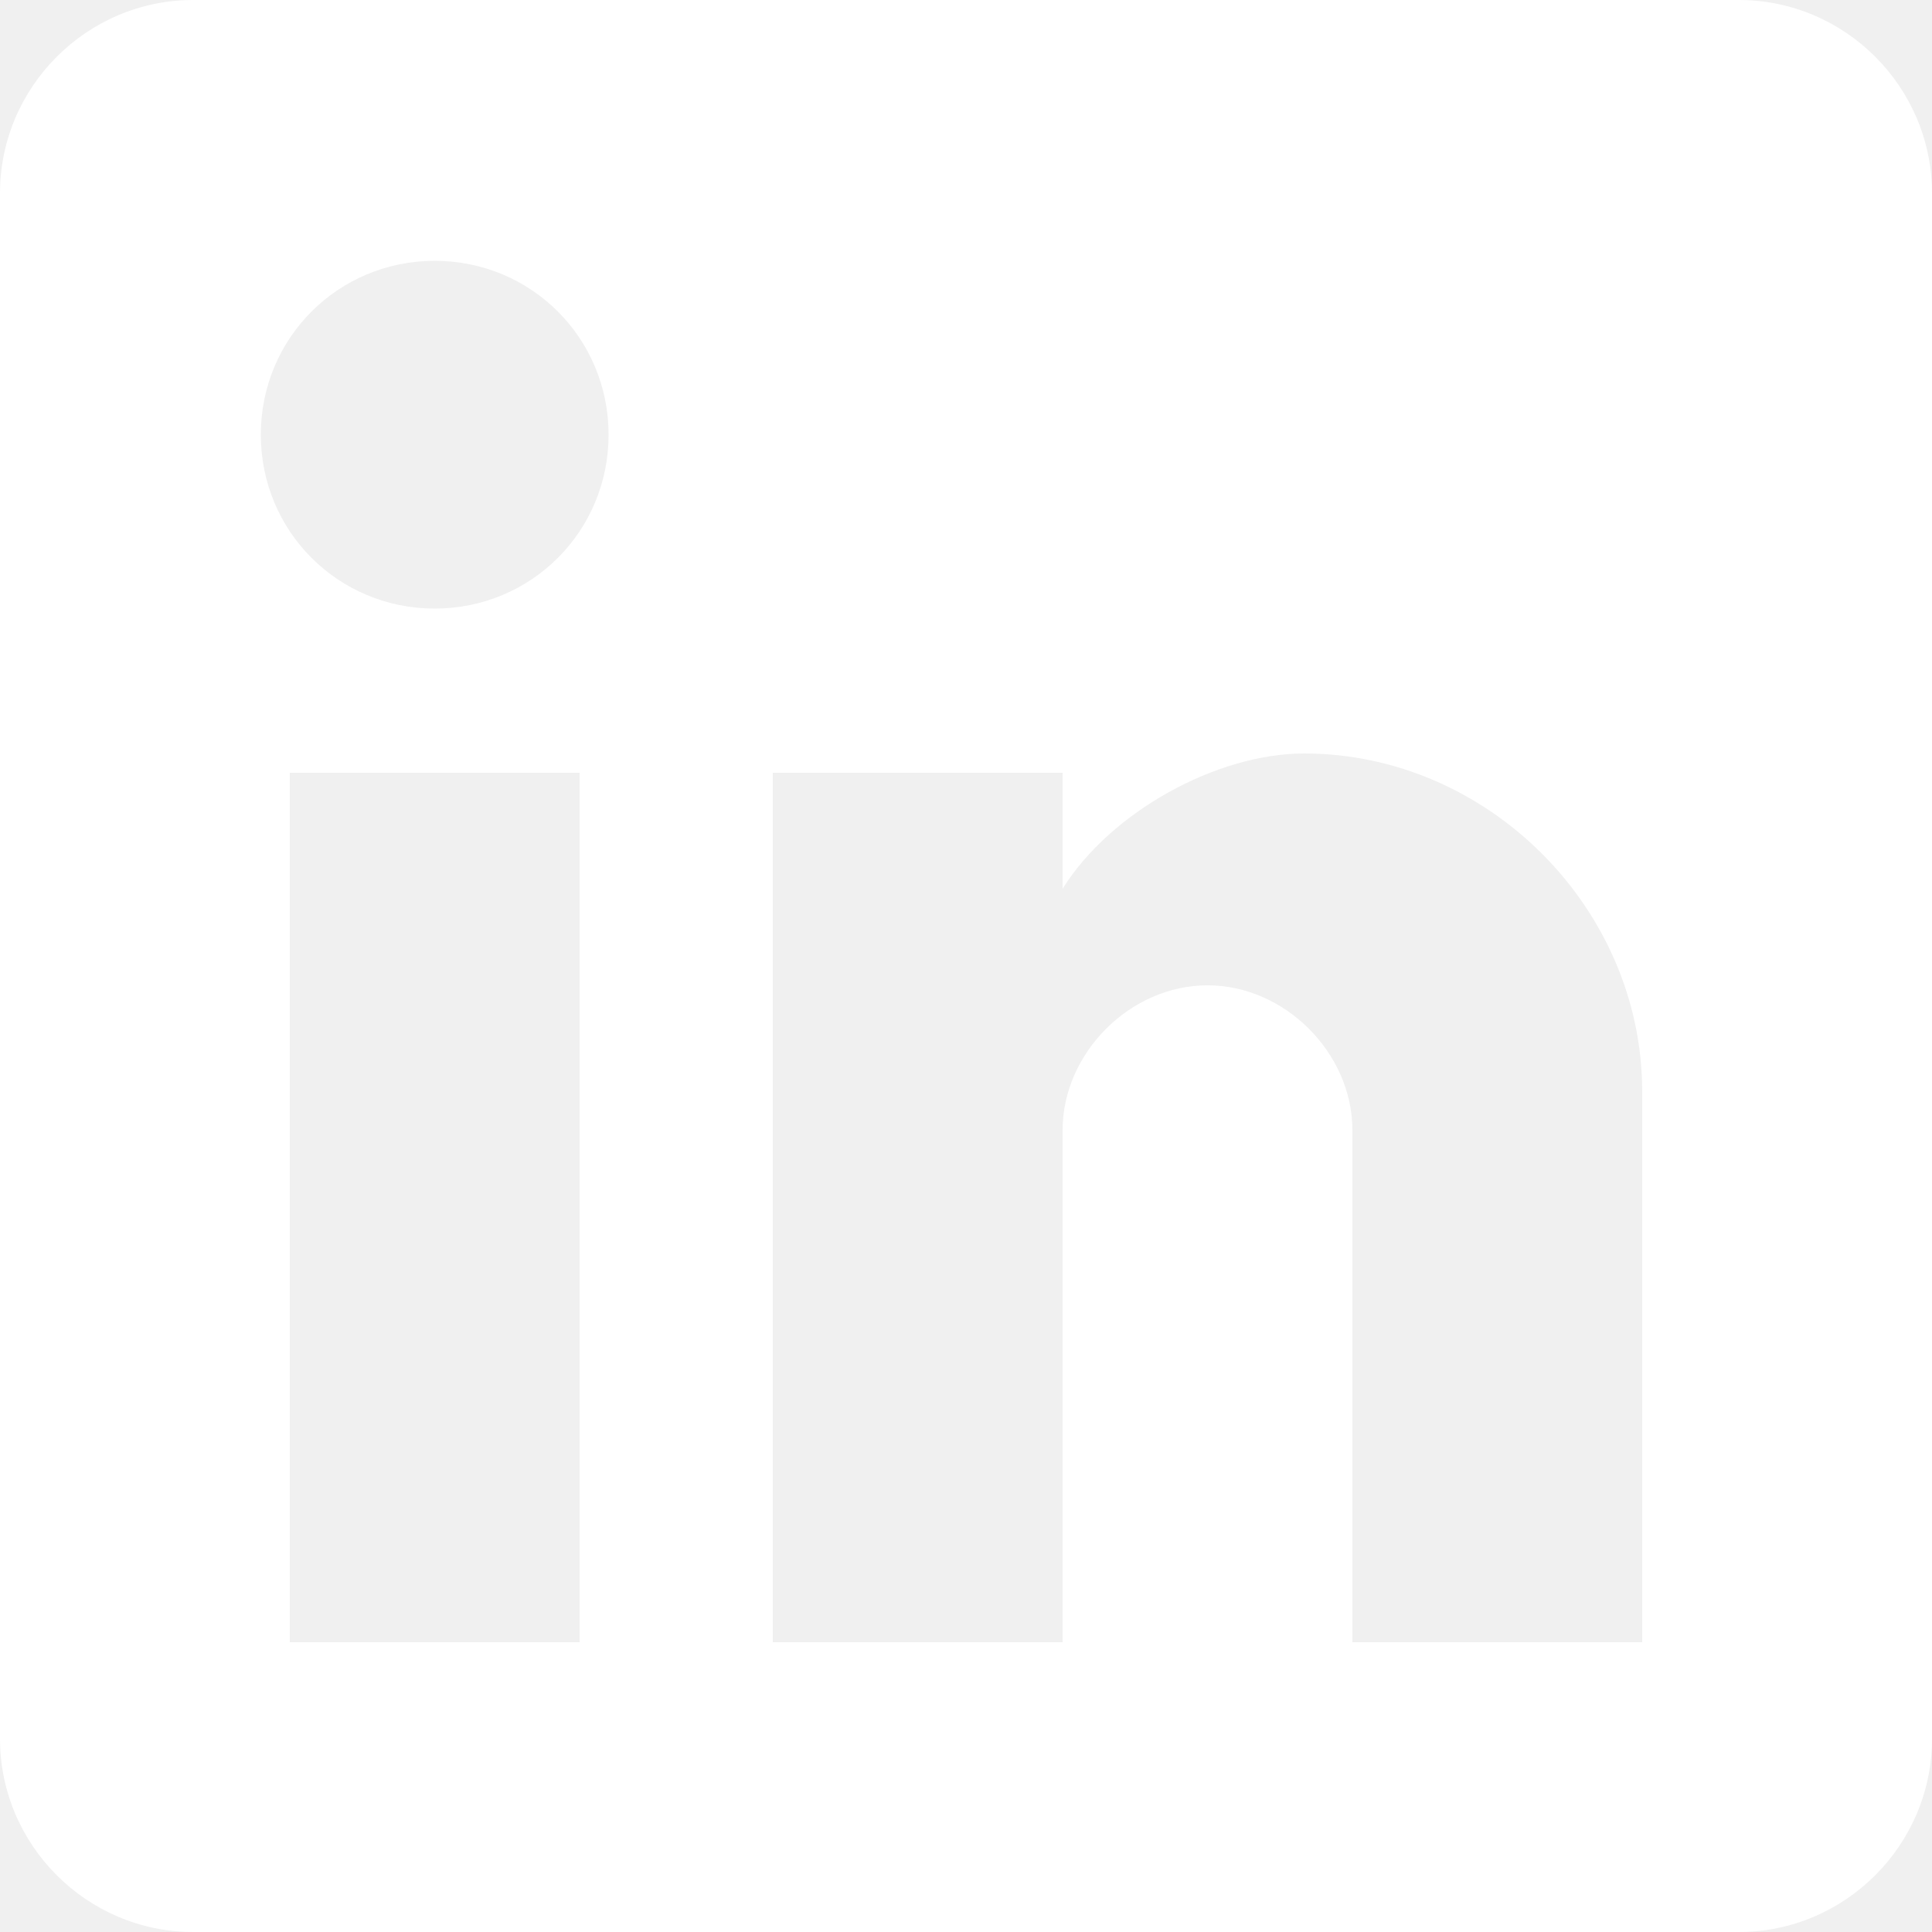
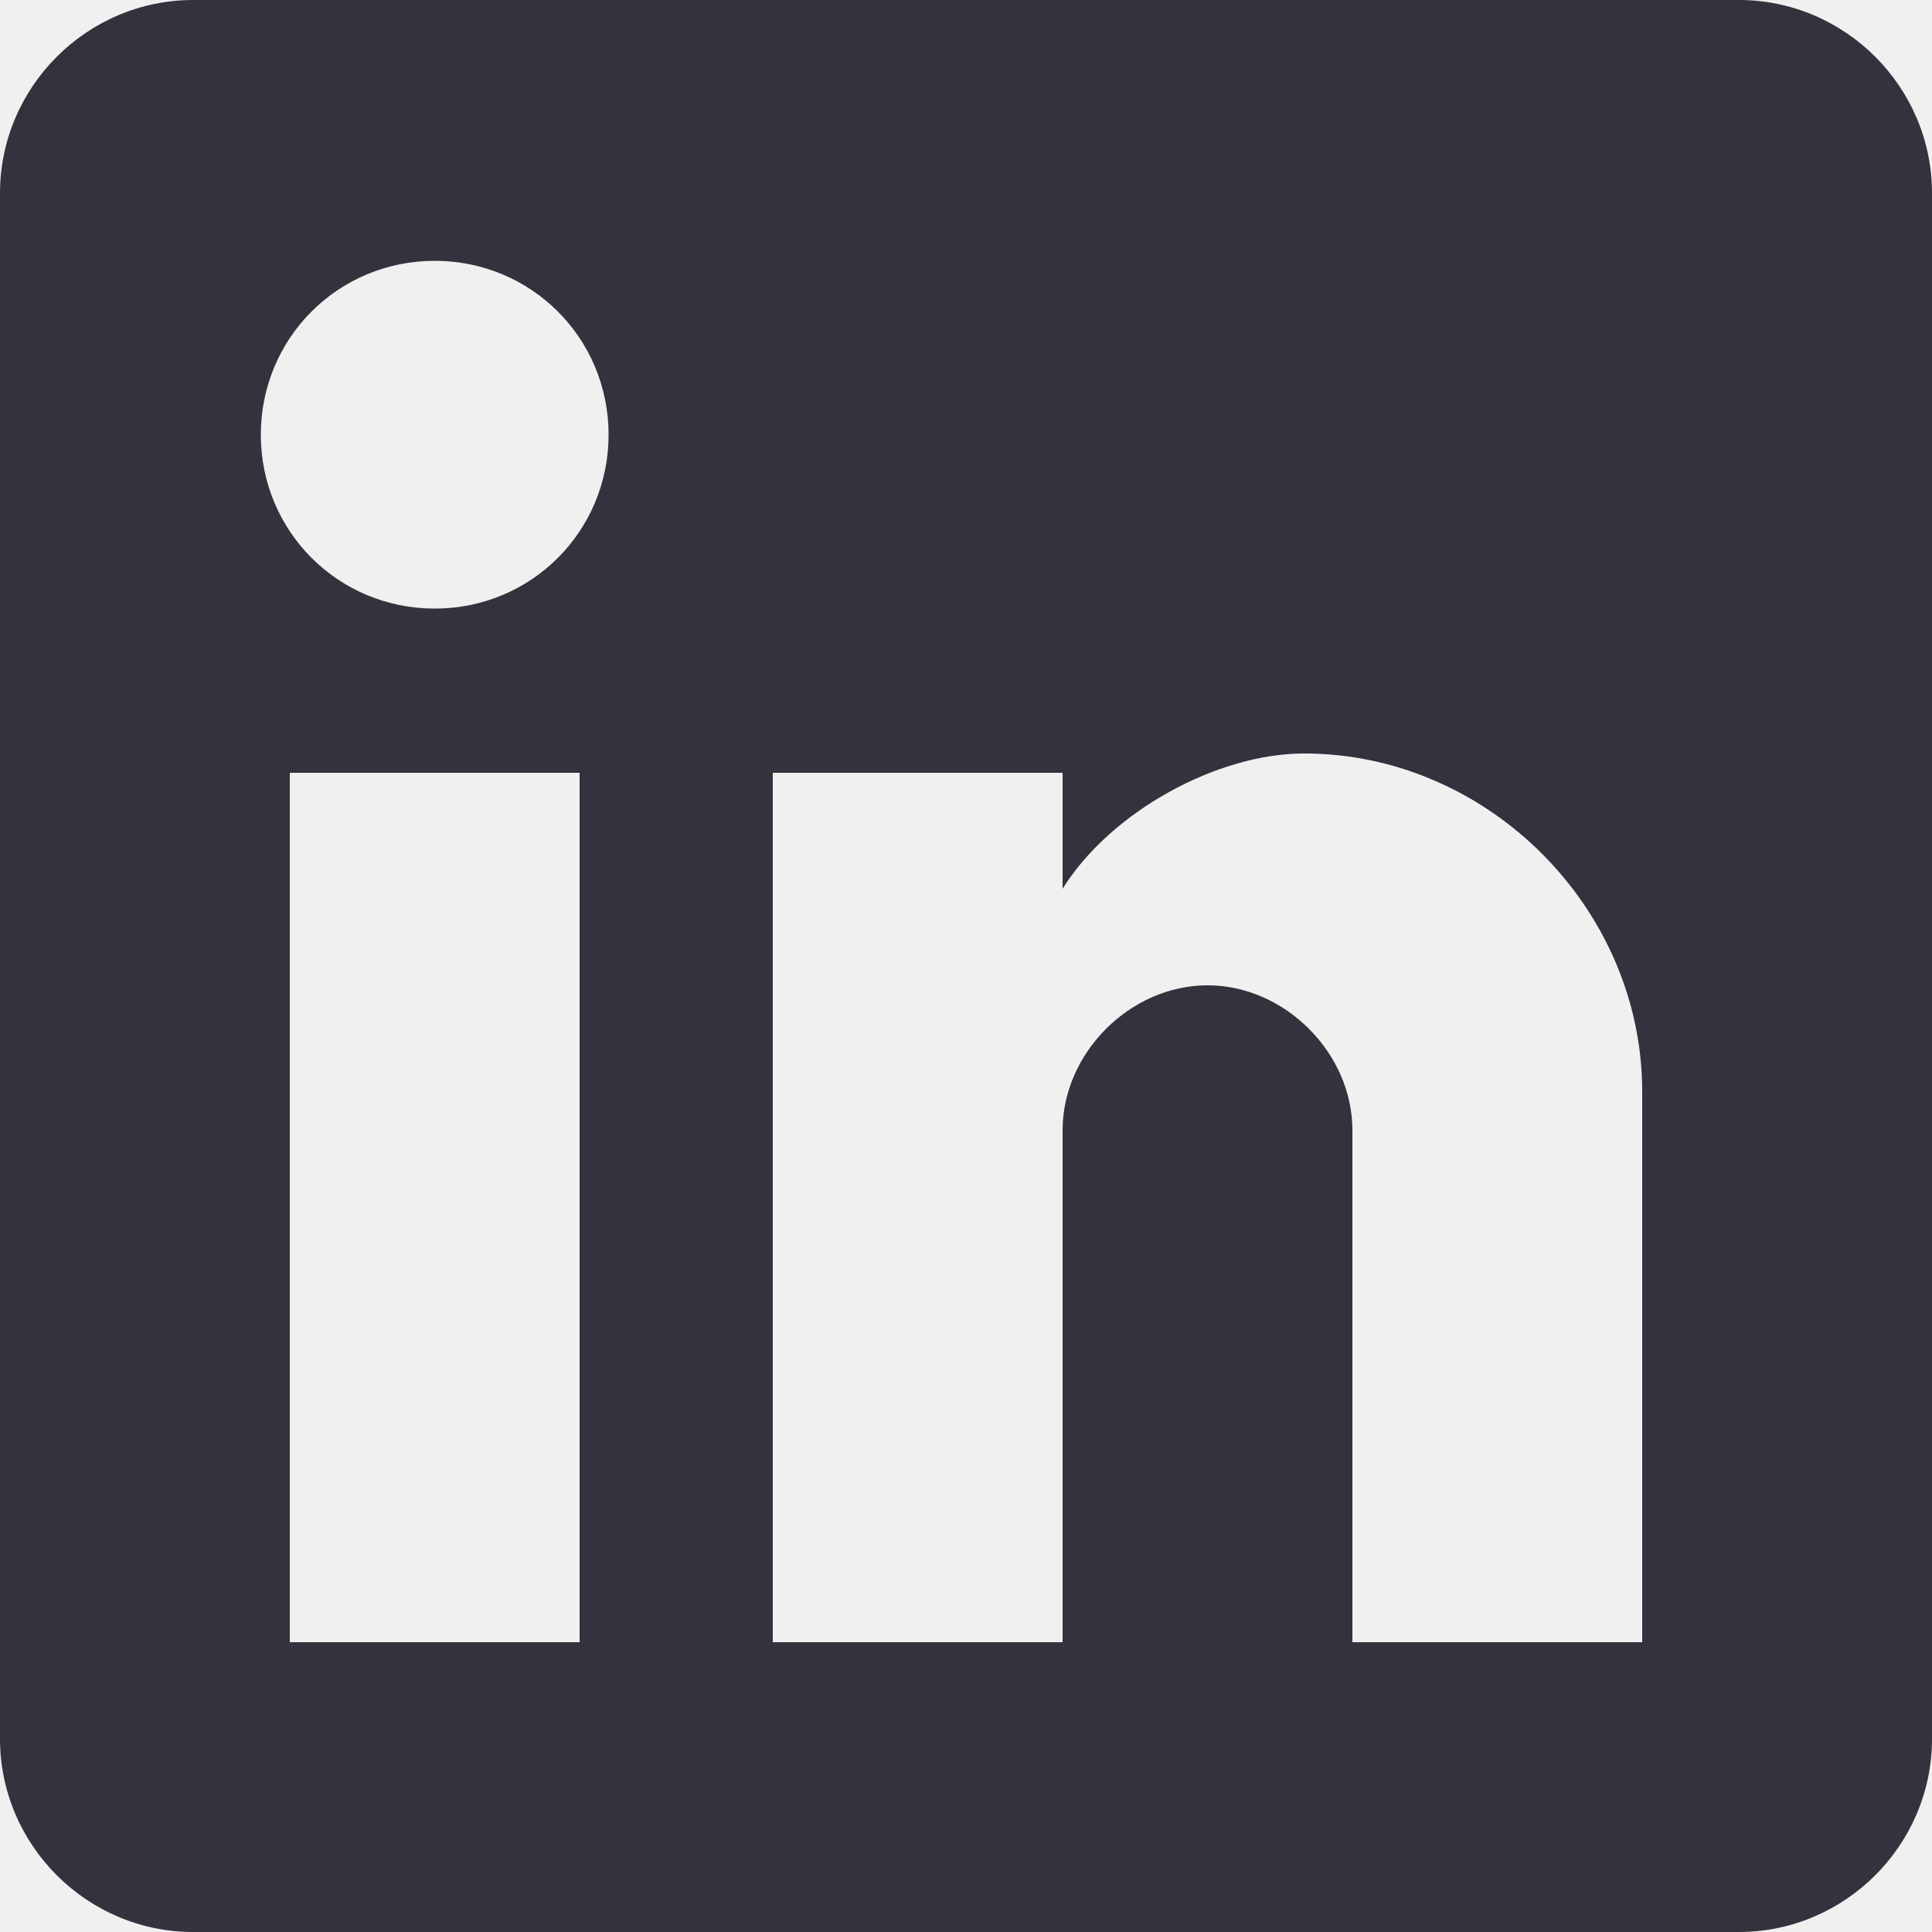
<svg xmlns="http://www.w3.org/2000/svg" width="24" height="24">
-   <path fill="#FFF" d="M21.6 0H2.4C1.08 0 0 1.08 0 2.4v19.2C0 22.92 1.08 24 2.4 24h19.2c1.32 0 2.4-1.08 2.4-2.4V2.4C24 1.08 22.92 0 21.6 0zM7.2 20.4H3.6V9.6h3.6v10.8zM5.4 7.56c-1.2 0-2.16-.96-2.16-2.16 0-1.2.96-2.16 2.16-2.16 1.2 0 2.16.96 2.16 2.16 0 1.2-.96 2.16-2.16 2.16zm15 12.84h-3.6v-6.36c0-.96-.84-1.8-1.8-1.8-.96 0-1.8.84-1.8 1.8v6.36H9.6V9.6h3.6v1.44c.6-.96 1.92-1.68 3-1.68 2.28 0 4.2 1.92 4.2 4.2v6.84z" />
+   <path fill="#33323D" d="M21.6 0H2.4C1.08 0 0 1.08 0 2.4v19.2C0 22.92 1.08 24 2.4 24h19.2c1.32 0 2.4-1.08 2.4-2.4V2.4C24 1.08 22.92 0 21.6 0zM7.2 20.4H3.6V9.6h3.6v10.8zM5.4 7.56c-1.2 0-2.16-.96-2.16-2.16 0-1.2.96-2.16 2.16-2.16 1.2 0 2.16.96 2.16 2.16 0 1.2-.96 2.16-2.16 2.16zm15 12.84h-3.6v-6.36c0-.96-.84-1.8-1.8-1.8-.96 0-1.8.84-1.8 1.8v6.36H9.6V9.6h3.6v1.44c.6-.96 1.92-1.68 3-1.68 2.28 0 4.2 1.92 4.2 4.2v6.84z" />
</svg>
